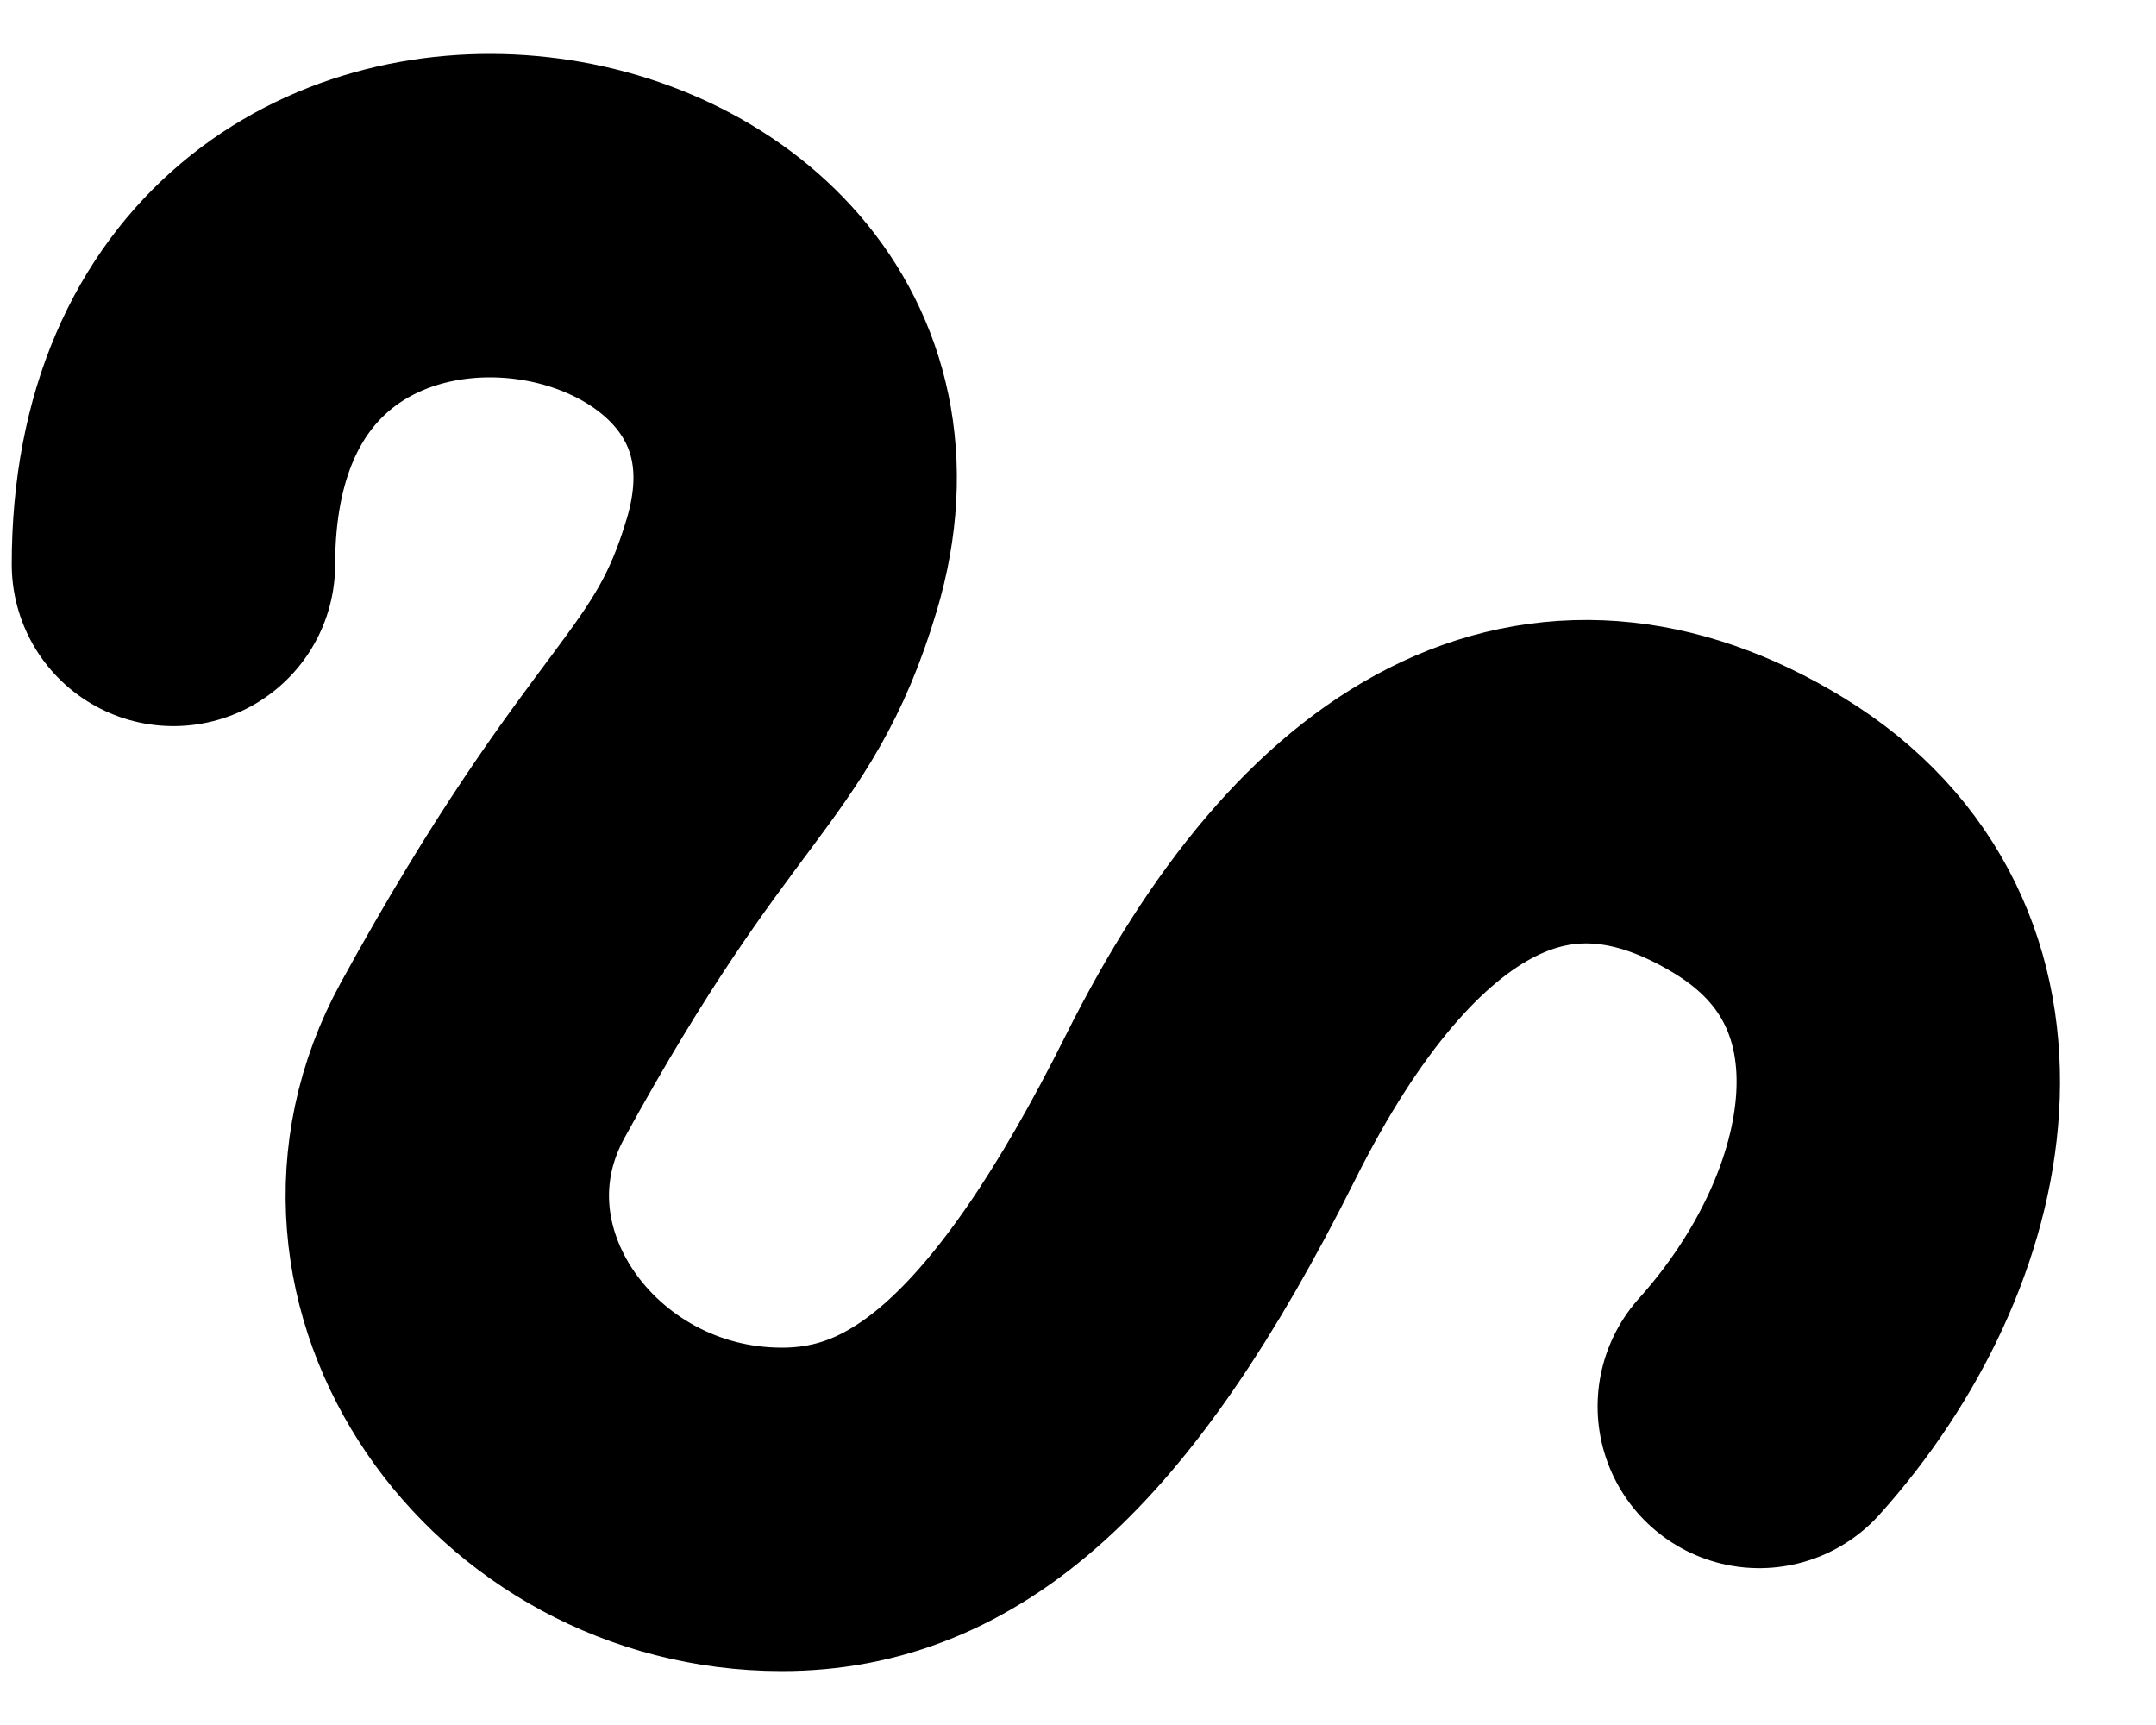
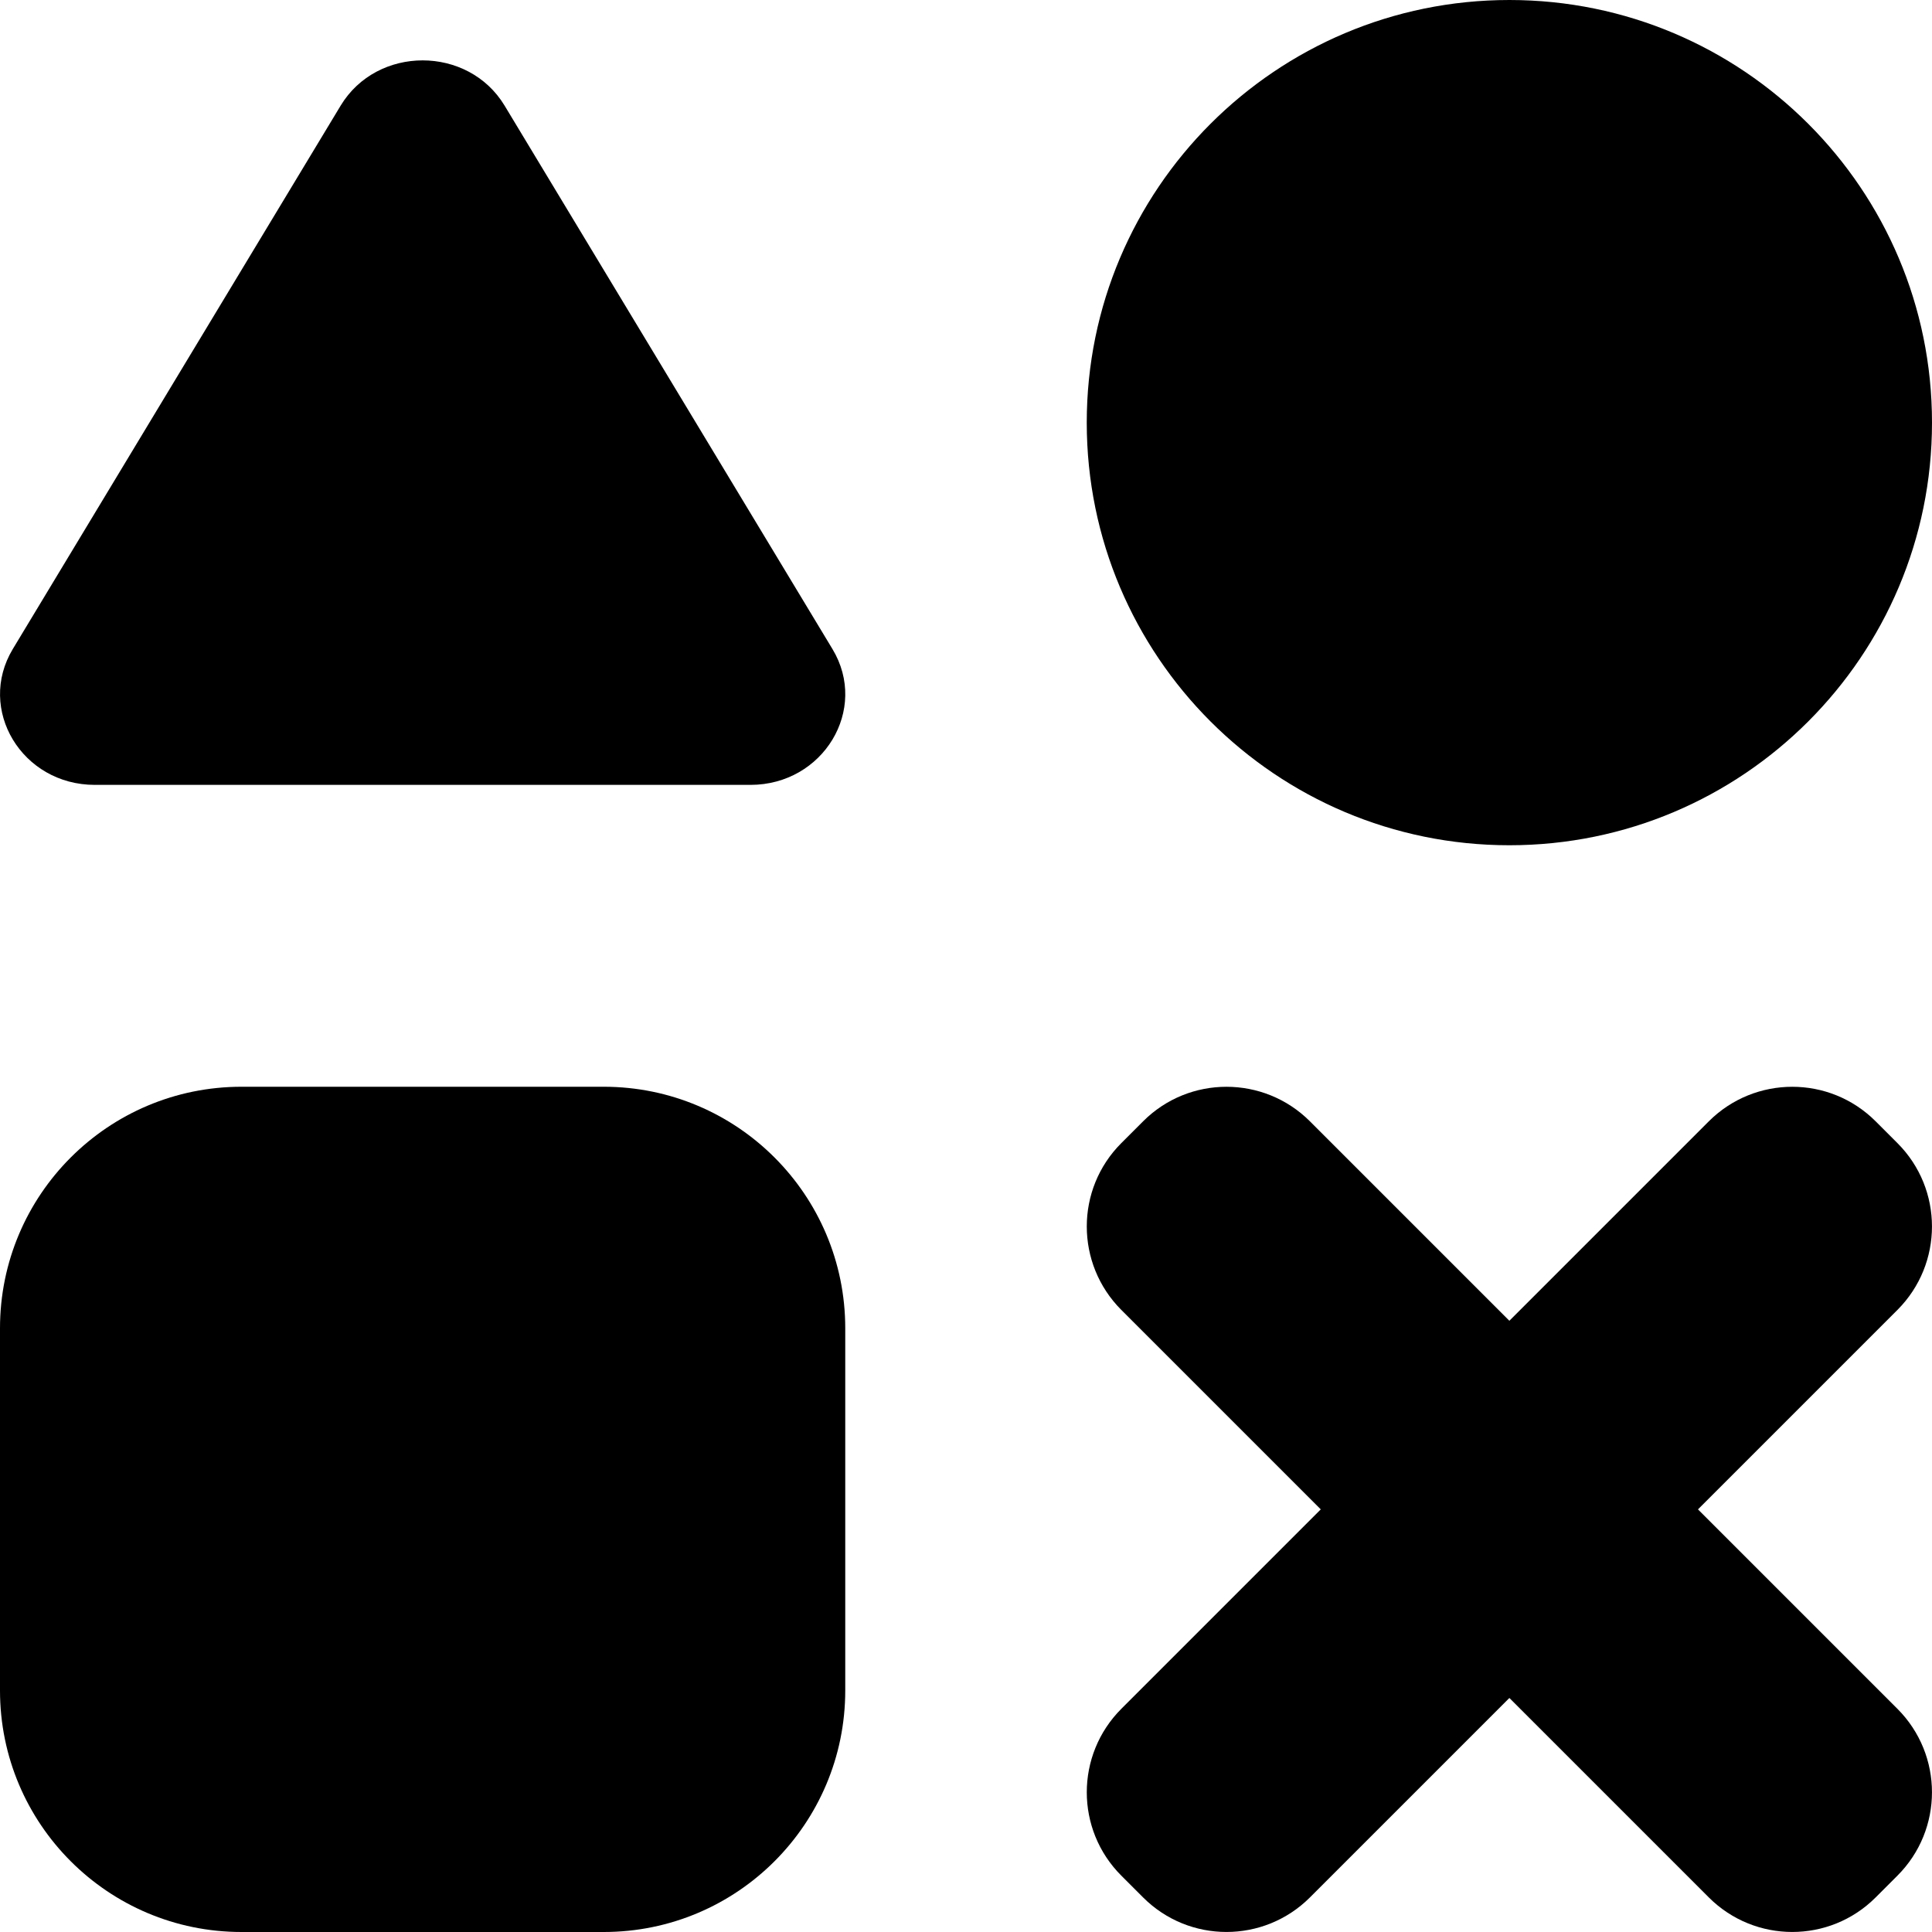
- <svg xmlns="http://www.w3.org/2000/svg" width="20" height="16" viewBox="0 0 20 16" fill="none">
-   <path d="M1.609 5.235C1.609 0.376 8.363 1.504 7.253 5.235C6.788 6.797 6.143 6.797 4.477 9.835C3.431 11.744 5.033 14 7.253 14C8.641 14 9.844 13.045 11.231 10.268C12.604 7.522 14.377 6.563 16.32 7.752C18.263 8.94 17.8 11.397 16.32 13.045" stroke="black" stroke-width="3" stroke-linecap="round" />
+ <svg xmlns="http://www.w3.org/2000/svg" width="16" height="16" viewBox="0 0 16 16" fill="none">
+   <path d="M2.821 0.875C3.123 0.375 3.877 0.375 4.179 0.875L6.894 5.375C7.196 5.875 6.818 6.5 6.215 6.5H0.785C0.182 6.5 -0.195 5.875 0.106 5.375L2.821 0.875Z" fill="black" />
+   <circle cx="12.5" cy="3.5" r="3.5" fill="black" />
+   <rect y="9" width="7" height="7" rx="2" fill="black" />
+   <path fill-rule="evenodd" clip-rule="evenodd" d="M9.286 9.467C8.905 9.848 8.905 10.466 9.286 10.848L10.938 12.5L9.286 14.152C8.905 14.534 8.905 15.152 9.286 15.533L9.467 15.714C9.848 16.095 10.466 16.095 10.848 15.714L12.5 14.062L14.152 15.714C14.534 16.095 15.152 16.095 15.533 15.714L15.714 15.533C16.095 15.152 16.095 14.534 15.714 14.152L14.062 12.5L15.714 10.848C16.095 10.466 16.095 9.848 15.714 9.467L15.533 9.286C15.152 8.905 14.534 8.905 14.152 9.286L12.5 10.938L10.848 9.286C10.466 8.905 9.848 8.905 9.467 9.286L9.286 9.467Z" fill="black" />
</svg>
